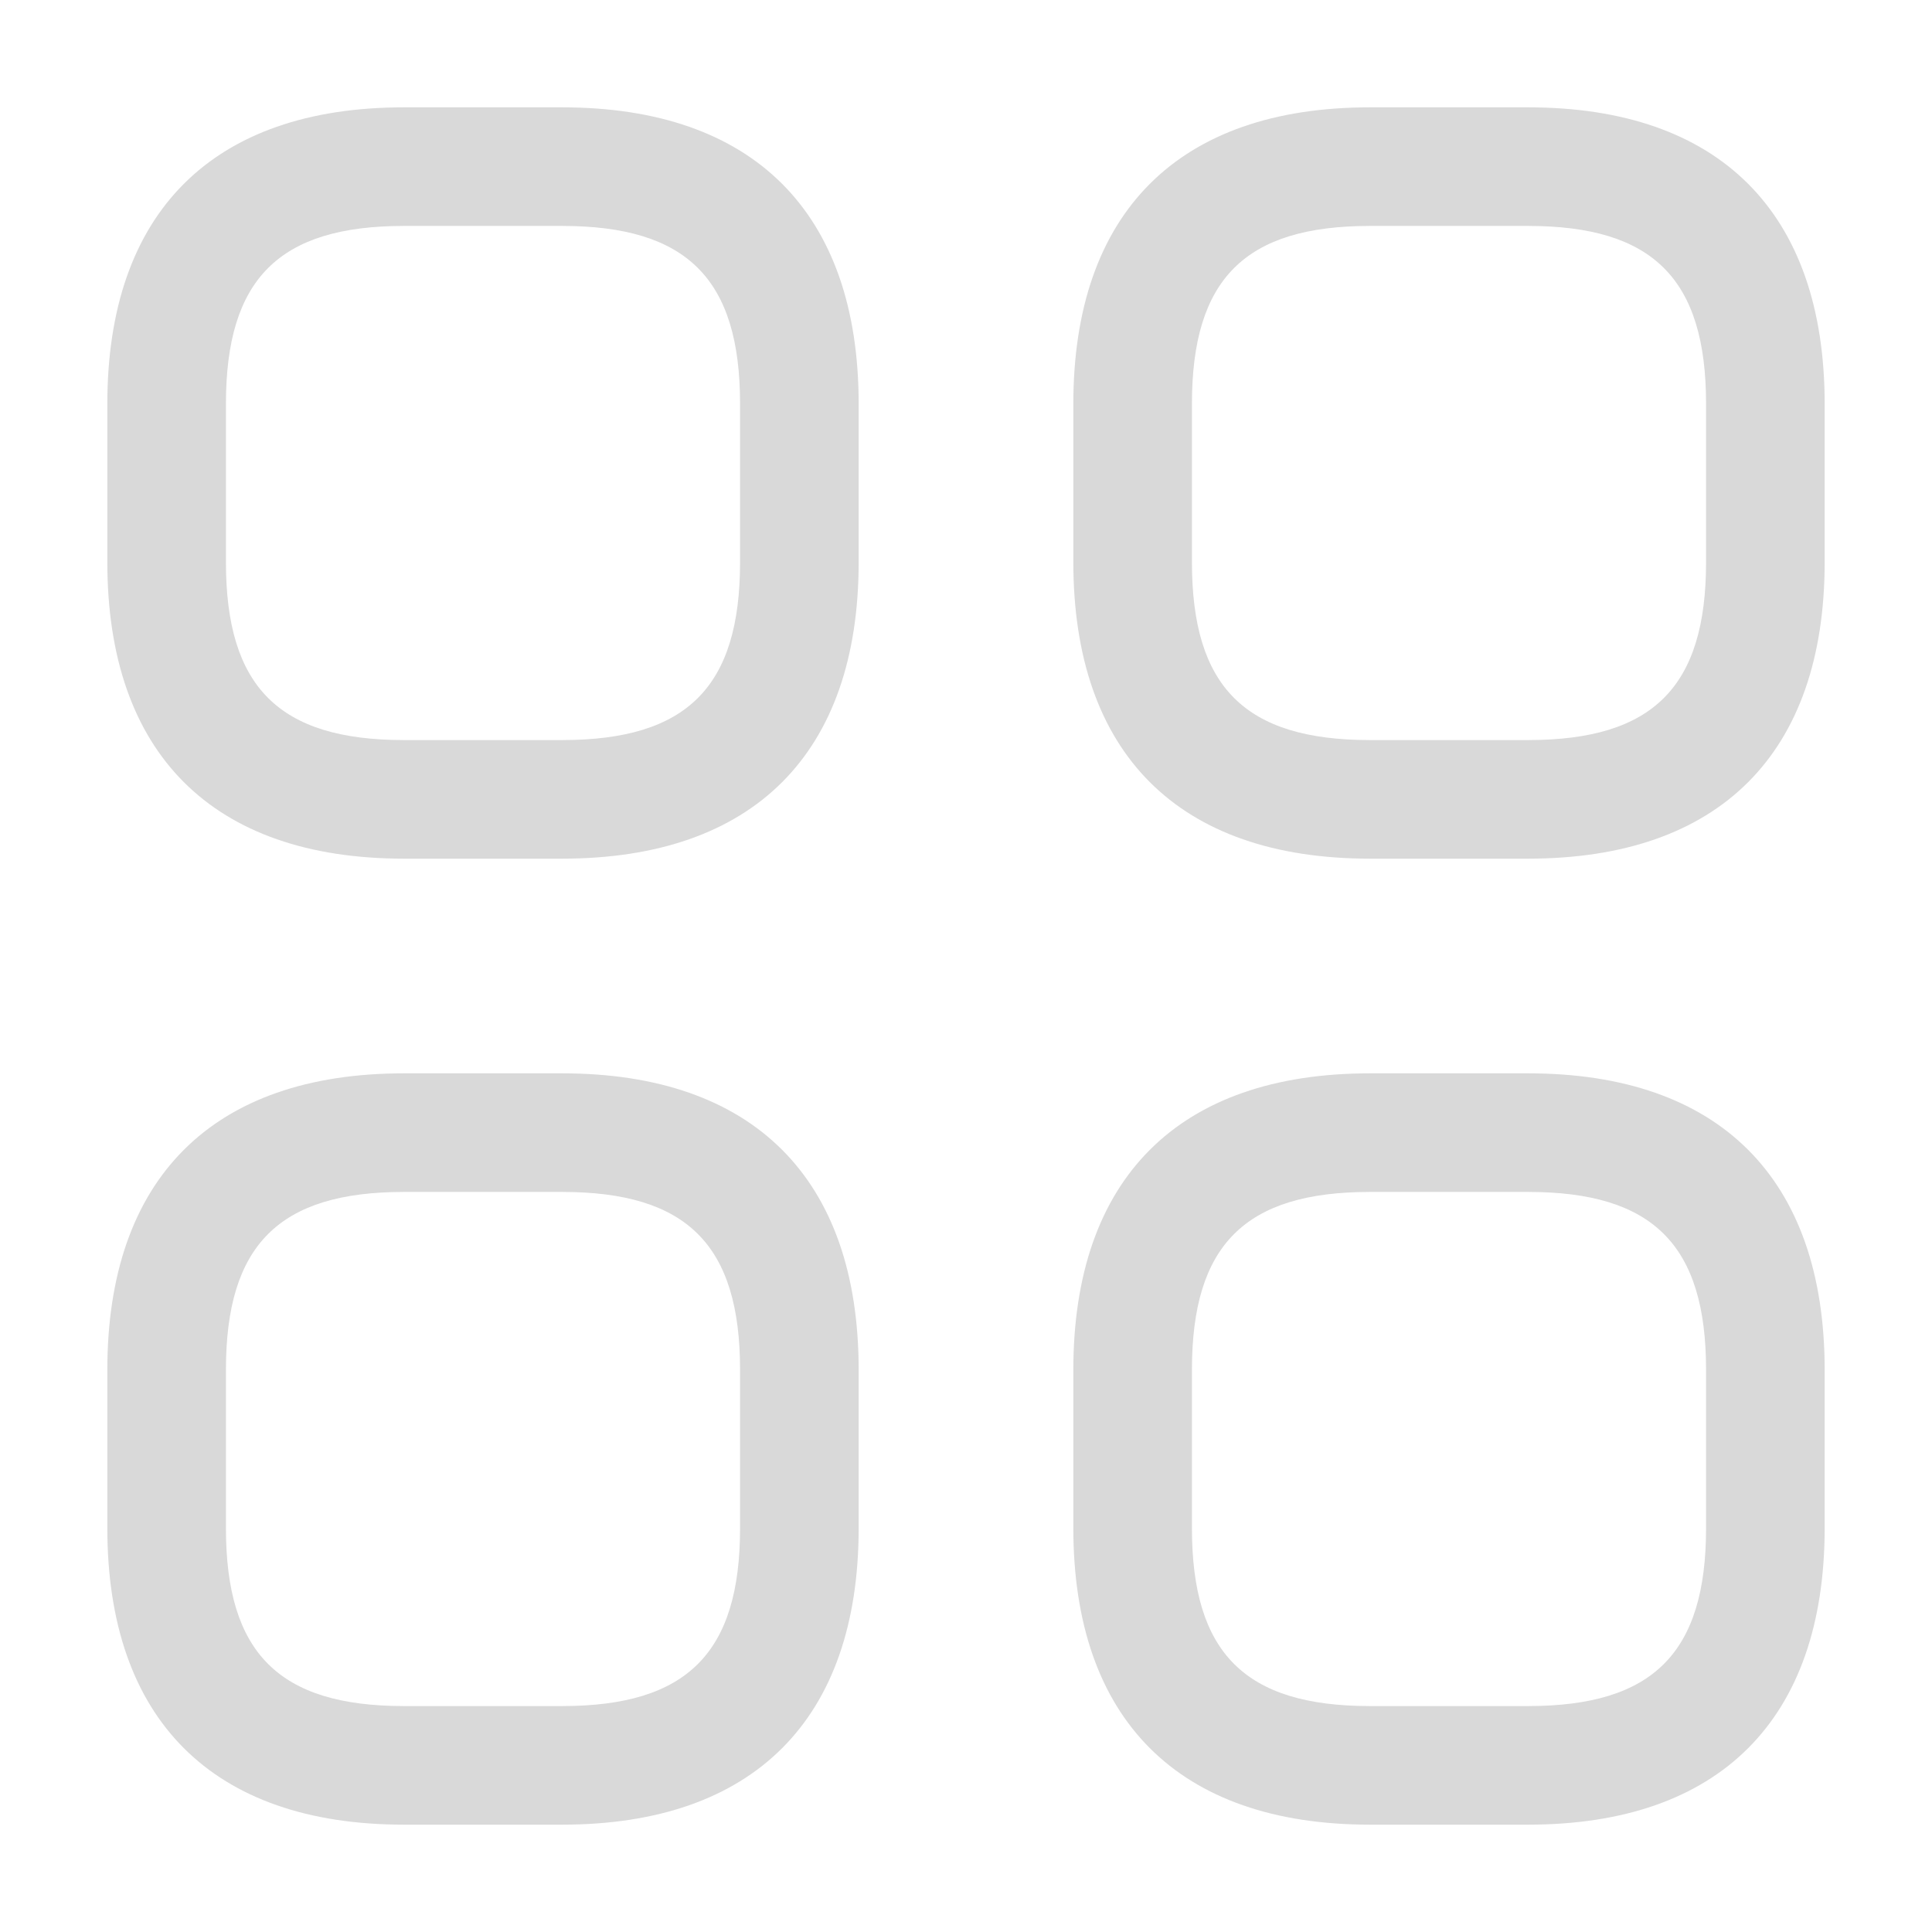
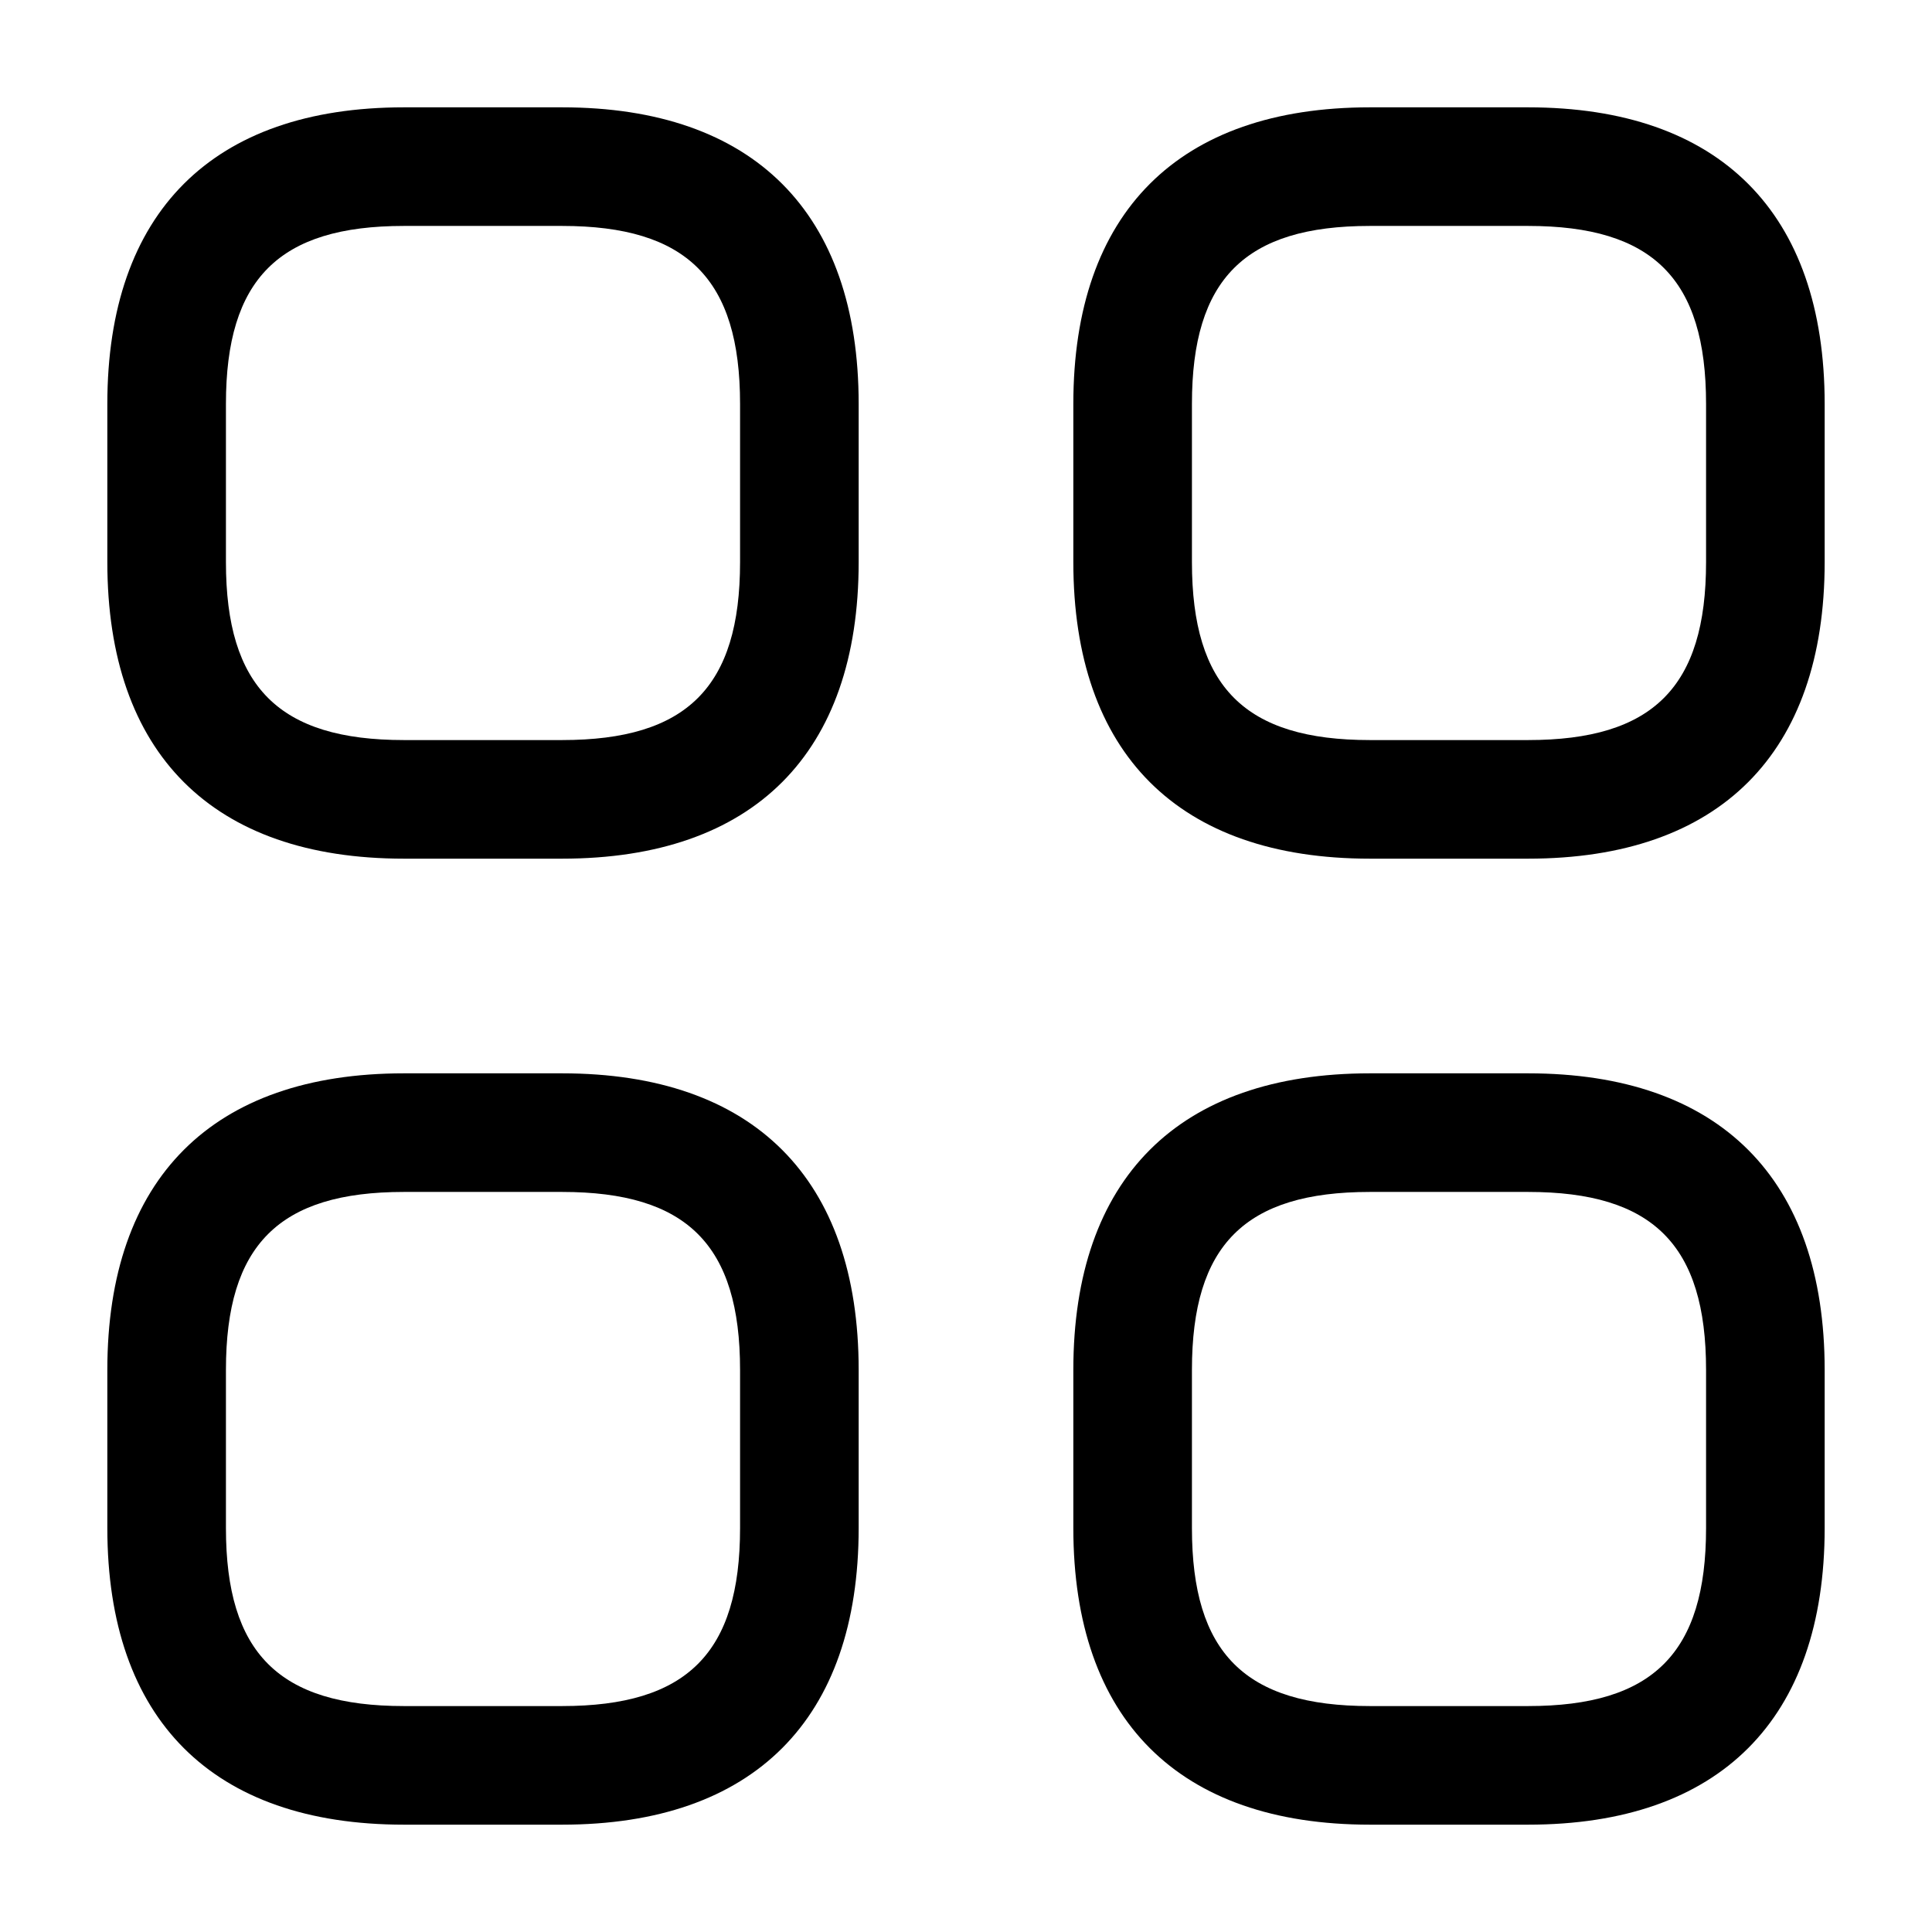
<svg xmlns="http://www.w3.org/2000/svg" width="18" height="18" fill="none" viewBox="0 0 18 18">
-   <path fill="#D9D9D9" d="M5.237 8H3.763C1.98 8 1 7.02 1 5.237V3.763C1 1.98 1.98 1 3.763 1H5.237C7.02 1 8 1.98 8 3.763V5.237C8 7.02 7.02 8 5.237 8ZM3.763 2.105C2.599 2.105 2.105 2.599 2.105 3.763V5.237C2.105 6.401 2.599 6.895 3.763 6.895H5.237C6.401 6.895 6.895 6.401 6.895 5.237V3.763C6.895 2.599 6.401 2.105 5.237 2.105H3.763Z" />
-   <path fill="#D9D9D9" d="M14.237 8H12.763C10.98 8 10 7.02 10 5.237V3.763C10 1.98 10.98 1 12.763 1H14.237C16.02 1 17 1.98 17 3.763V5.237C17 7.02 16.02 8 14.237 8ZM12.763 2.105C11.599 2.105 11.105 2.599 11.105 3.763V5.237C11.105 6.401 11.599 6.895 12.763 6.895H14.237C15.401 6.895 15.895 6.401 15.895 5.237V3.763C15.895 2.599 15.401 2.105 14.237 2.105H12.763Z" />
-   <path fill="#D9D9D9" d="M14.237 17H12.763C10.98 17 10 16.02 10 14.237V12.763C10 10.98 10.98 10 12.763 10H14.237C16.02 10 17 10.98 17 12.763V14.237C17 16.02 16.02 17 14.237 17ZM12.763 11.105C11.599 11.105 11.105 11.599 11.105 12.763V14.237C11.105 15.401 11.599 15.895 12.763 15.895H14.237C15.401 15.895 15.895 15.401 15.895 14.237V12.763C15.895 11.599 15.401 11.105 14.237 11.105H12.763Z" />
-   <path fill="#D9D9D9" d="M5.237 17H3.763C1.98 17 1 16.02 1 14.237V12.763C1 10.98 1.98 10 3.763 10H5.237C7.02 10 8 10.98 8 12.763V14.237C8 16.02 7.02 17 5.237 17ZM3.763 11.105C2.599 11.105 2.105 11.599 2.105 12.763V14.237C2.105 15.401 2.599 15.895 3.763 15.895H5.237C6.401 15.895 6.895 15.401 6.895 14.237V12.763C6.895 11.599 6.401 11.105 5.237 11.105H3.763Z" />
+   <path fill="currentColor" d="M5.237 8H3.763C1.98 8 1 7.02 1 5.237V3.763C1 1.98 1.98 1 3.763 1H5.237C7.02 1 8 1.98 8 3.763V5.237C8 7.02 7.02 8 5.237 8ZM3.763 2.105C2.599 2.105 2.105 2.599 2.105 3.763V5.237C2.105 6.401 2.599 6.895 3.763 6.895H5.237C6.401 6.895 6.895 6.401 6.895 5.237V3.763C6.895 2.599 6.401 2.105 5.237 2.105H3.763Z" />
+   <path fill="currentColor" d="M14.237 8H12.763C10.98 8 10 7.02 10 5.237V3.763C10 1.98 10.98 1 12.763 1H14.237C16.02 1 17 1.98 17 3.763V5.237C17 7.02 16.02 8 14.237 8ZM12.763 2.105C11.599 2.105 11.105 2.599 11.105 3.763V5.237C11.105 6.401 11.599 6.895 12.763 6.895H14.237C15.401 6.895 15.895 6.401 15.895 5.237V3.763C15.895 2.599 15.401 2.105 14.237 2.105H12.763Z" />
+   <path fill="currentColor" d="M14.237 17H12.763C10.98 17 10 16.02 10 14.237V12.763C10 10.98 10.98 10 12.763 10H14.237C16.02 10 17 10.98 17 12.763V14.237C17 16.02 16.02 17 14.237 17ZM12.763 11.105C11.599 11.105 11.105 11.599 11.105 12.763V14.237C11.105 15.401 11.599 15.895 12.763 15.895H14.237C15.401 15.895 15.895 15.401 15.895 14.237V12.763C15.895 11.599 15.401 11.105 14.237 11.105H12.763Z" />
+   <path fill="currentColor" d="M5.237 17H3.763C1.98 17 1 16.02 1 14.237V12.763C1 10.98 1.98 10 3.763 10H5.237C7.02 10 8 10.98 8 12.763V14.237C8 16.02 7.02 17 5.237 17ZM3.763 11.105C2.599 11.105 2.105 11.599 2.105 12.763V14.237C2.105 15.401 2.599 15.895 3.763 15.895H5.237C6.401 15.895 6.895 15.401 6.895 14.237V12.763C6.895 11.599 6.401 11.105 5.237 11.105H3.763Z" />
</svg>
